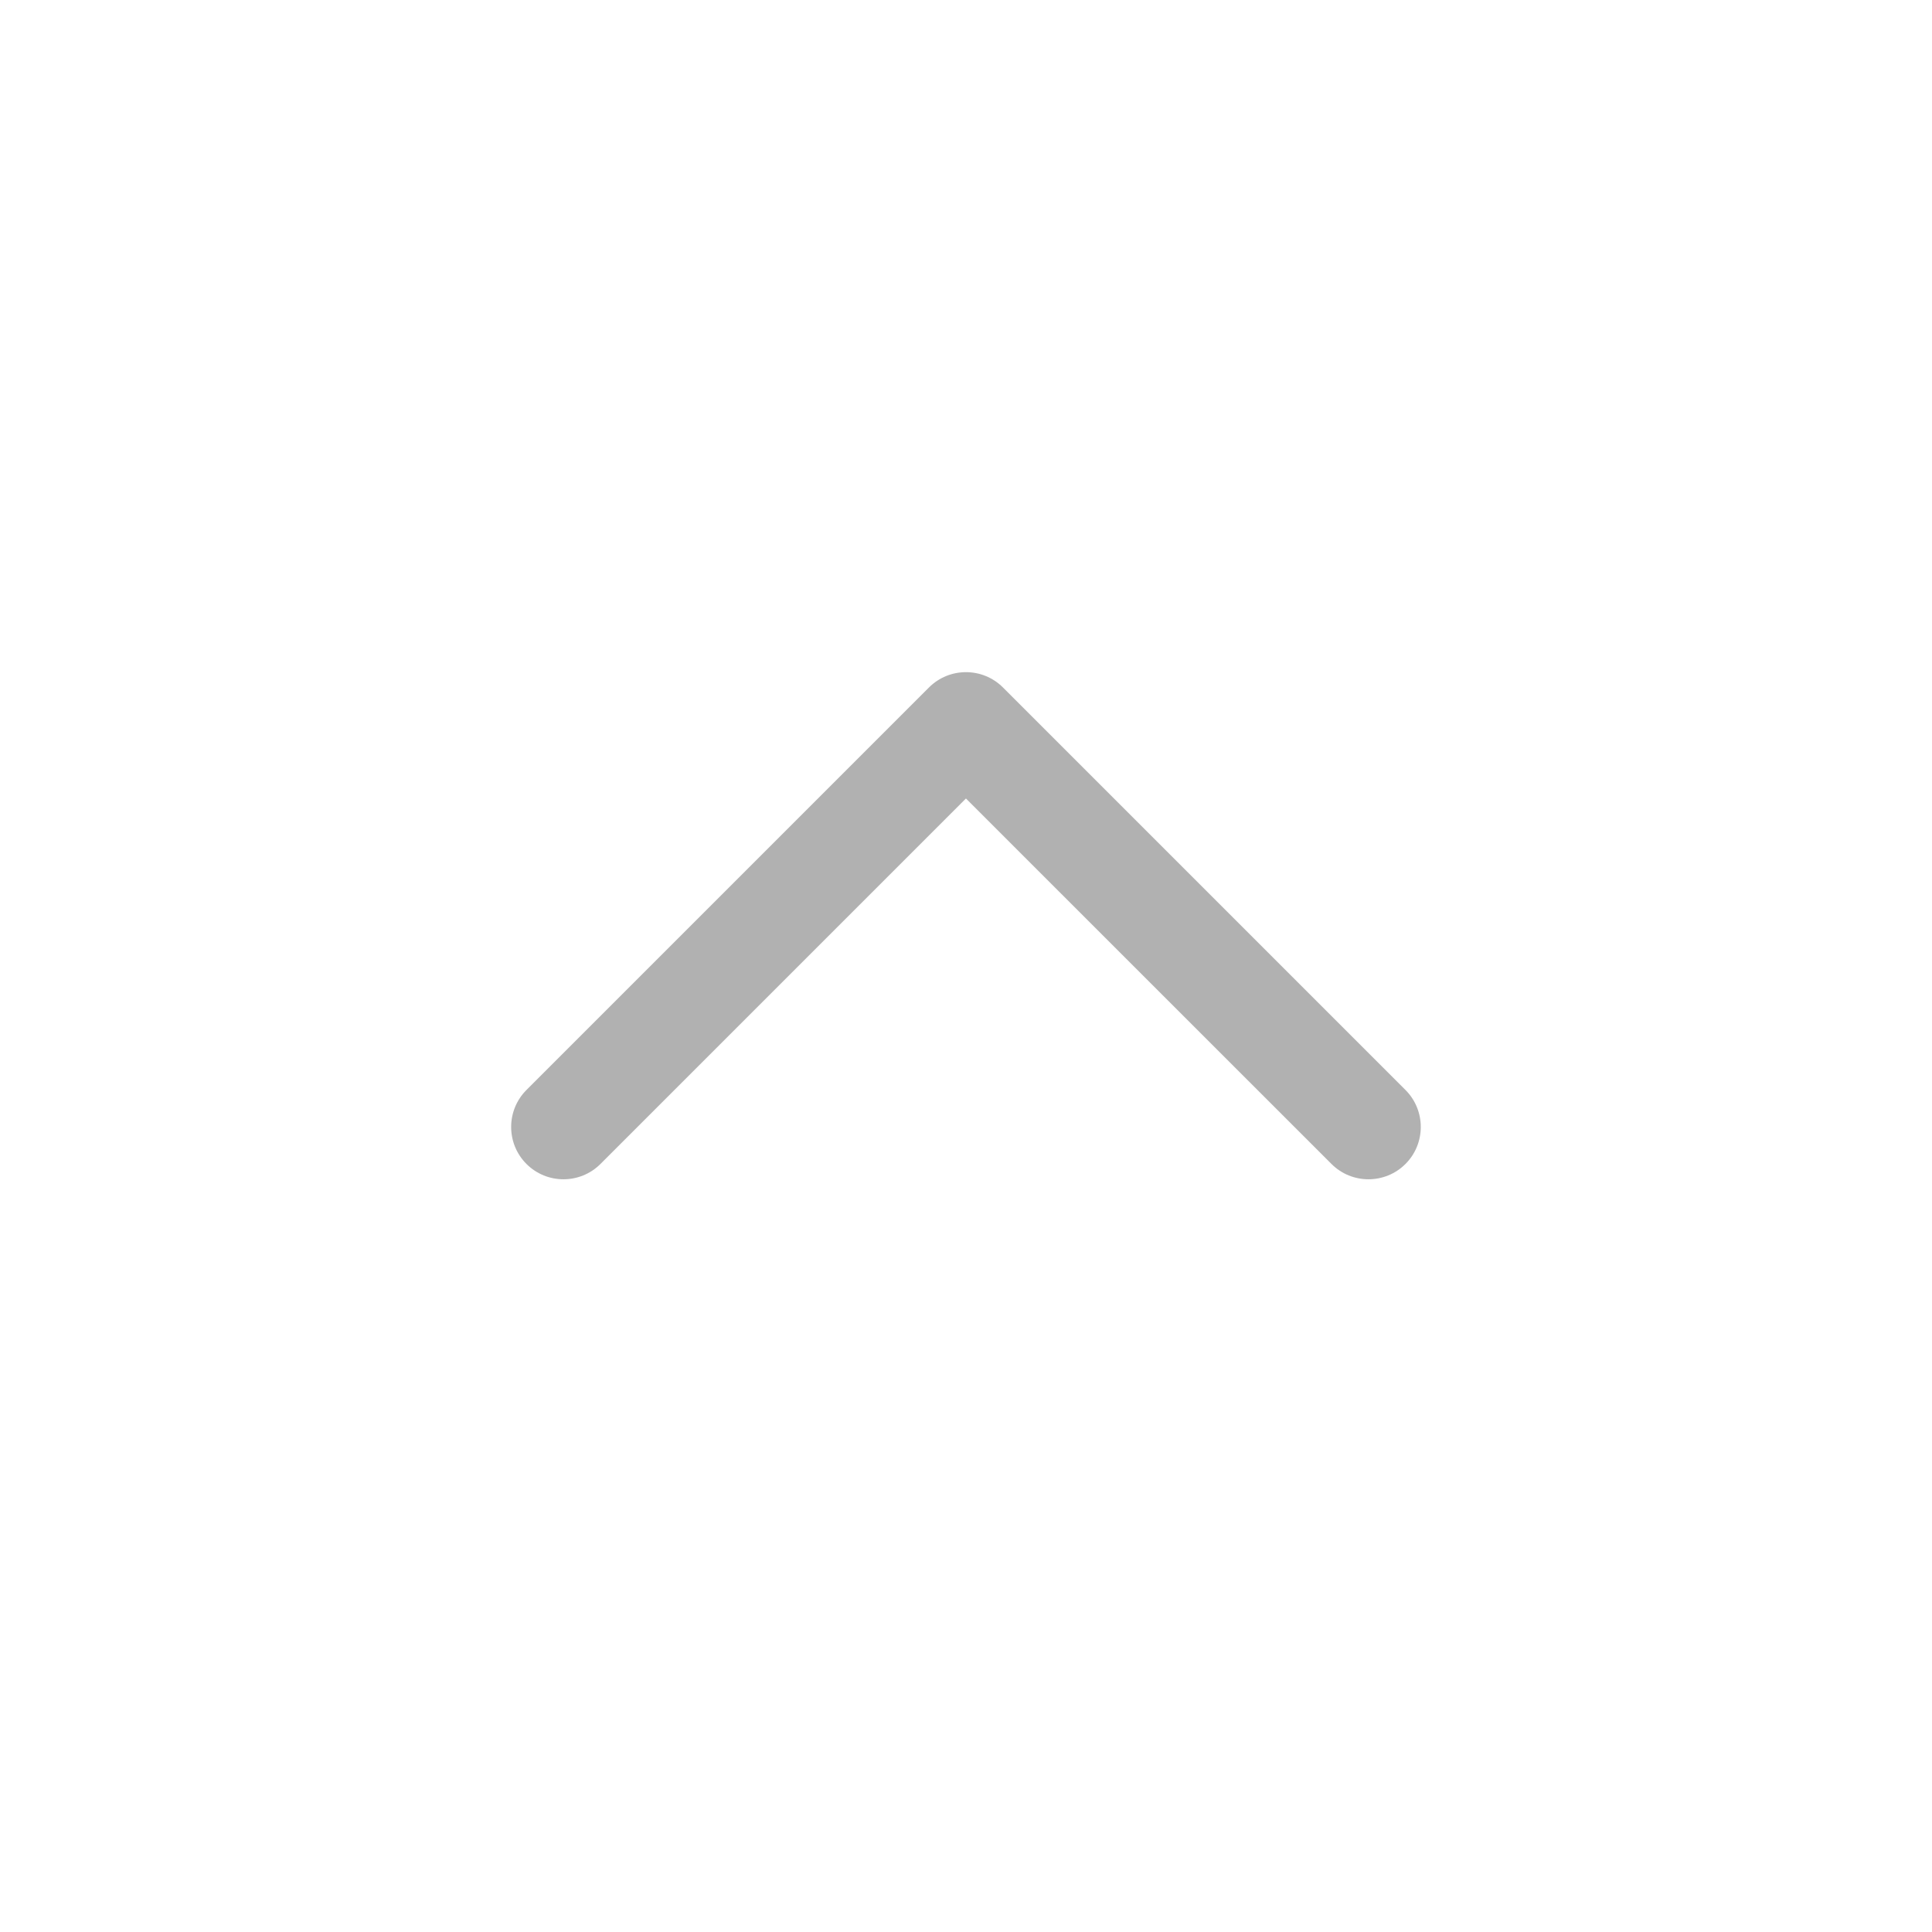
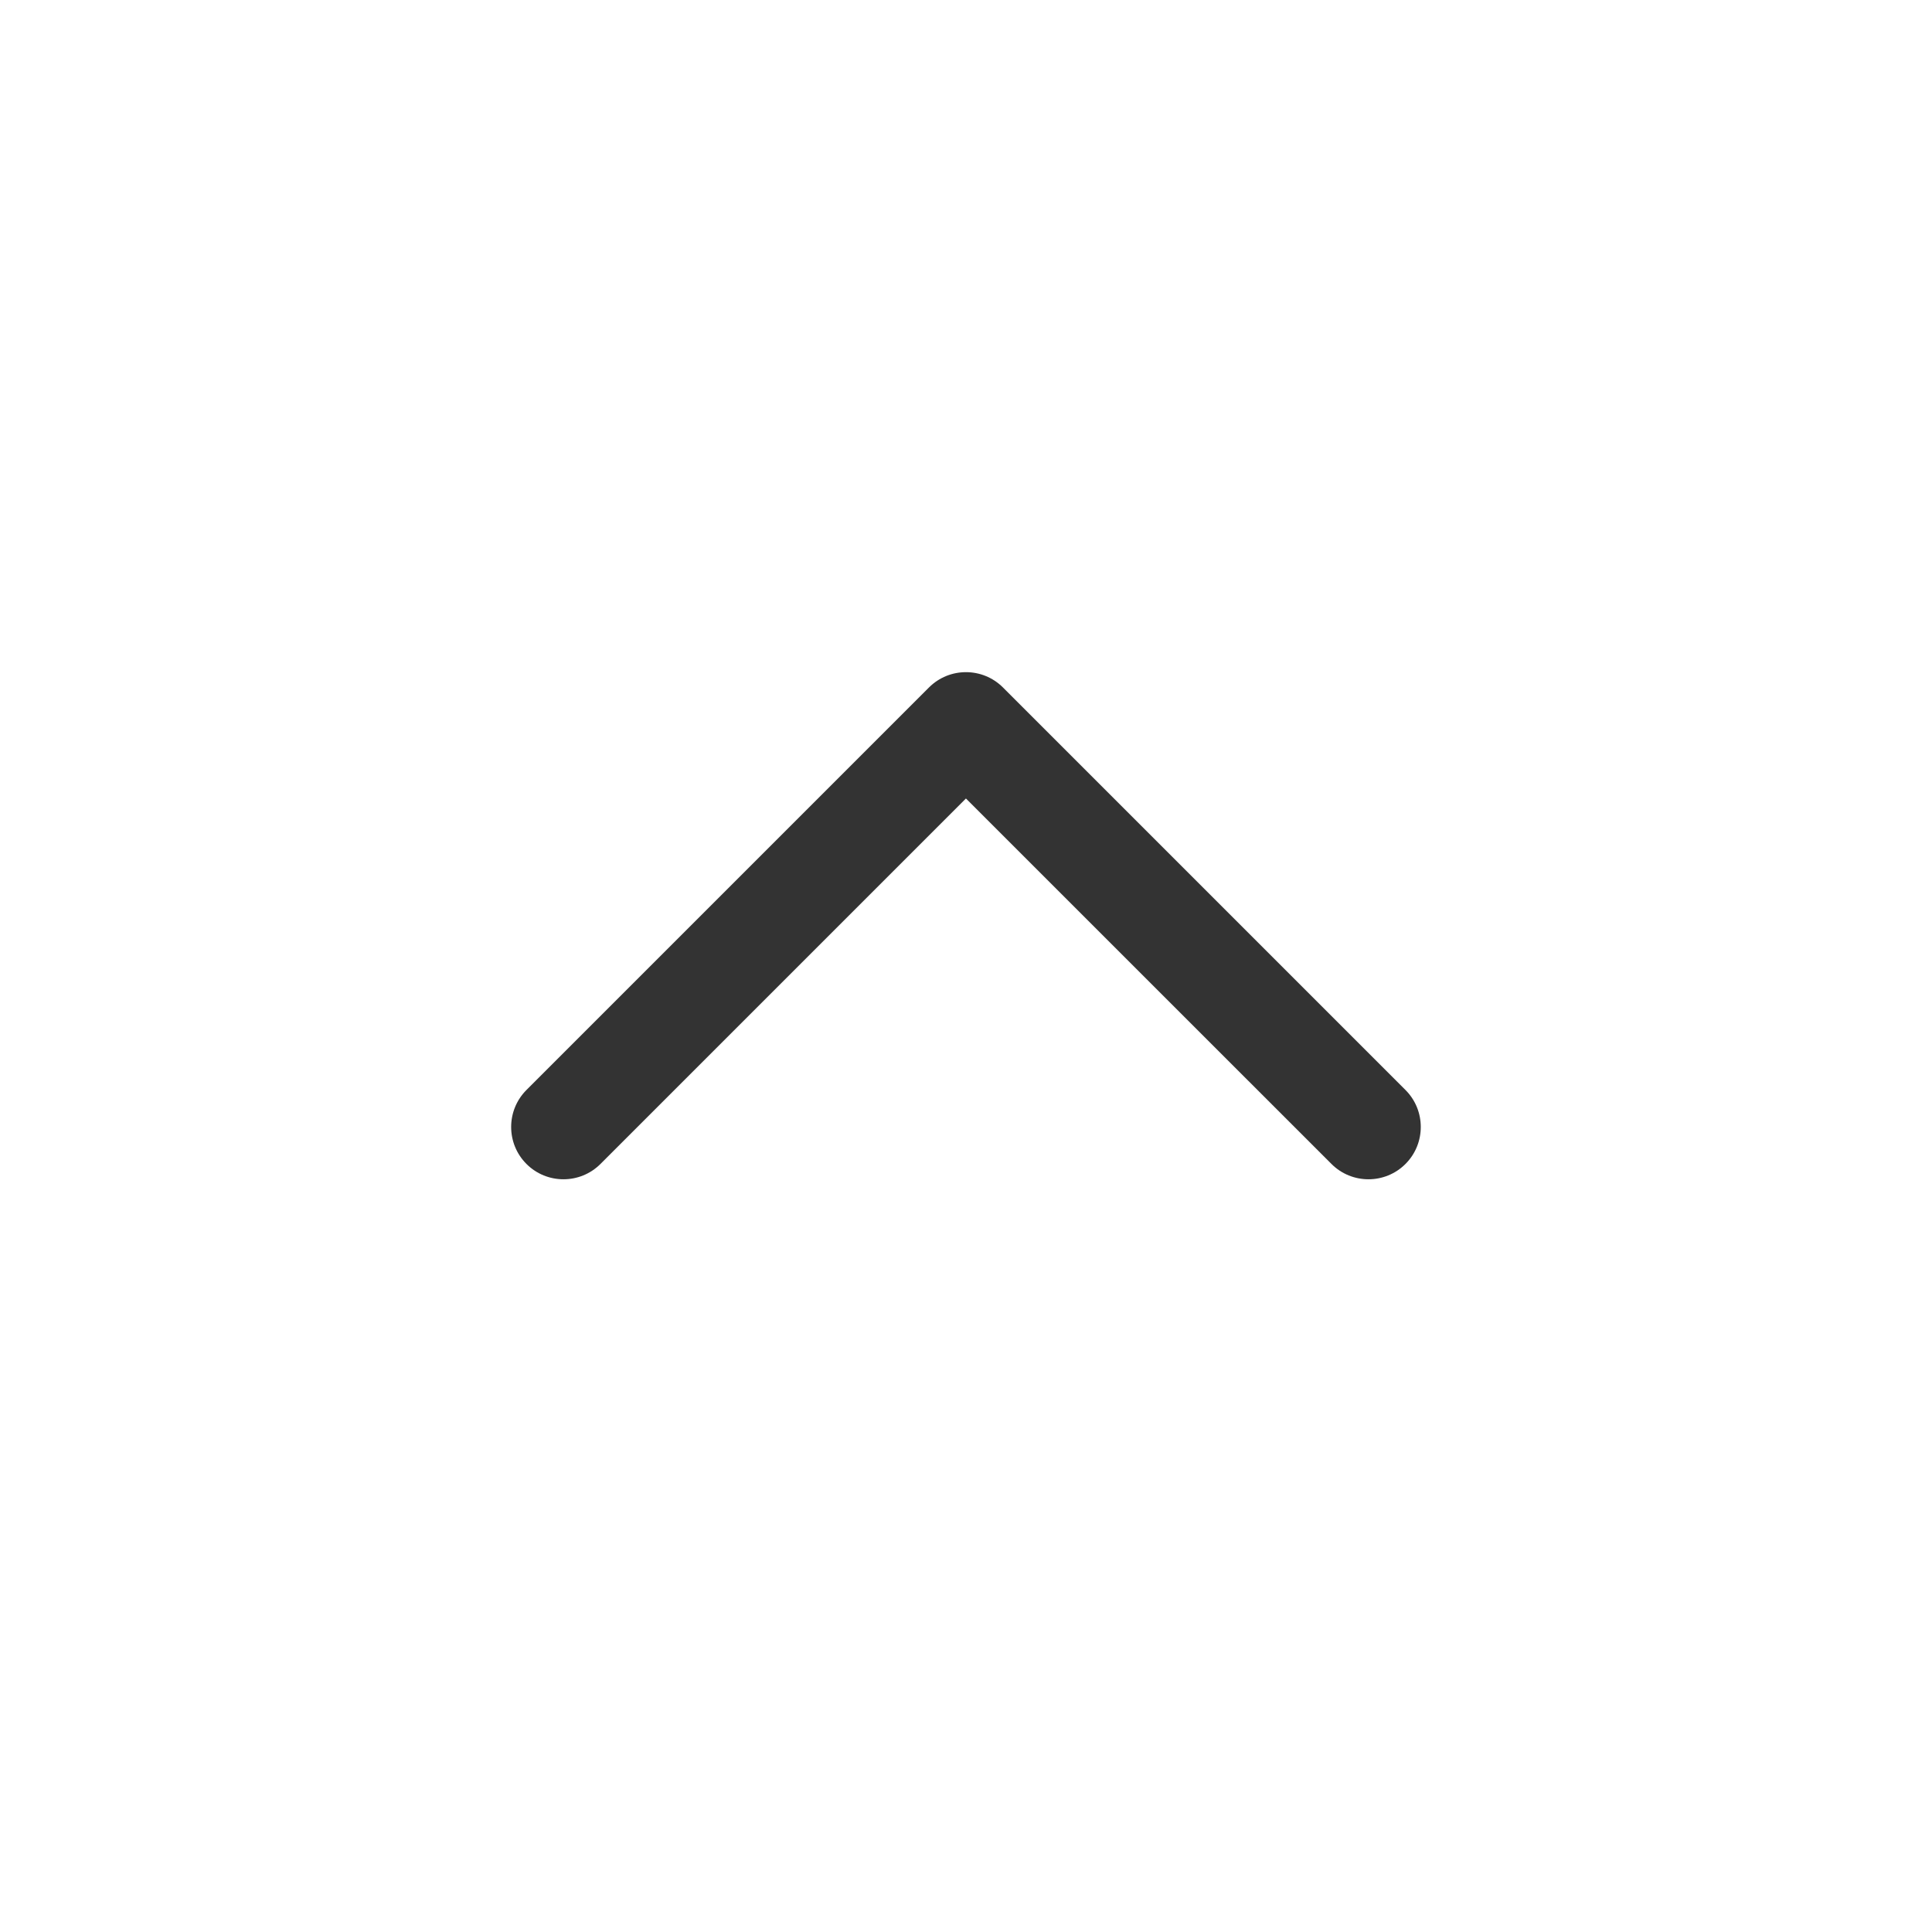
<svg xmlns="http://www.w3.org/2000/svg" preserveAspectRatio="none" overflow="visible" style="display: block;" width="30" height="30" viewBox="0 0 30 30" fill="none">
  <g id="Outline Icon Bold. Chevron Up">
-     <path id="Vector 137 (Stroke)" d="M14.425 10.675C14.742 10.358 15.257 10.358 15.574 10.675L21.824 16.925C22.141 17.242 22.141 17.757 21.824 18.074C21.507 18.391 20.992 18.391 20.675 18.074L14.999 12.399L9.324 18.074C9.007 18.391 8.492 18.391 8.175 18.074C7.858 17.757 7.858 17.242 8.175 16.925L14.425 10.675Z" fill-rule="evenodd" clip-rule="evenodd" fill="#656565" fill-opacity="0.5" />
+     <path id="Vector 137 (Stroke)" d="M14.425 10.675C14.742 10.358 15.257 10.358 15.574 10.675L21.824 16.925C22.141 17.242 22.141 17.757 21.824 18.074C21.507 18.391 20.992 18.391 20.675 18.074L14.999 12.399L9.324 18.074C9.007 18.391 8.492 18.391 8.175 18.074C7.858 17.757 7.858 17.242 8.175 16.925L14.425 10.675Z" fill-rule="evenodd" clip-rule="evenodd" fill="#333333" />
  </g>
</svg>
